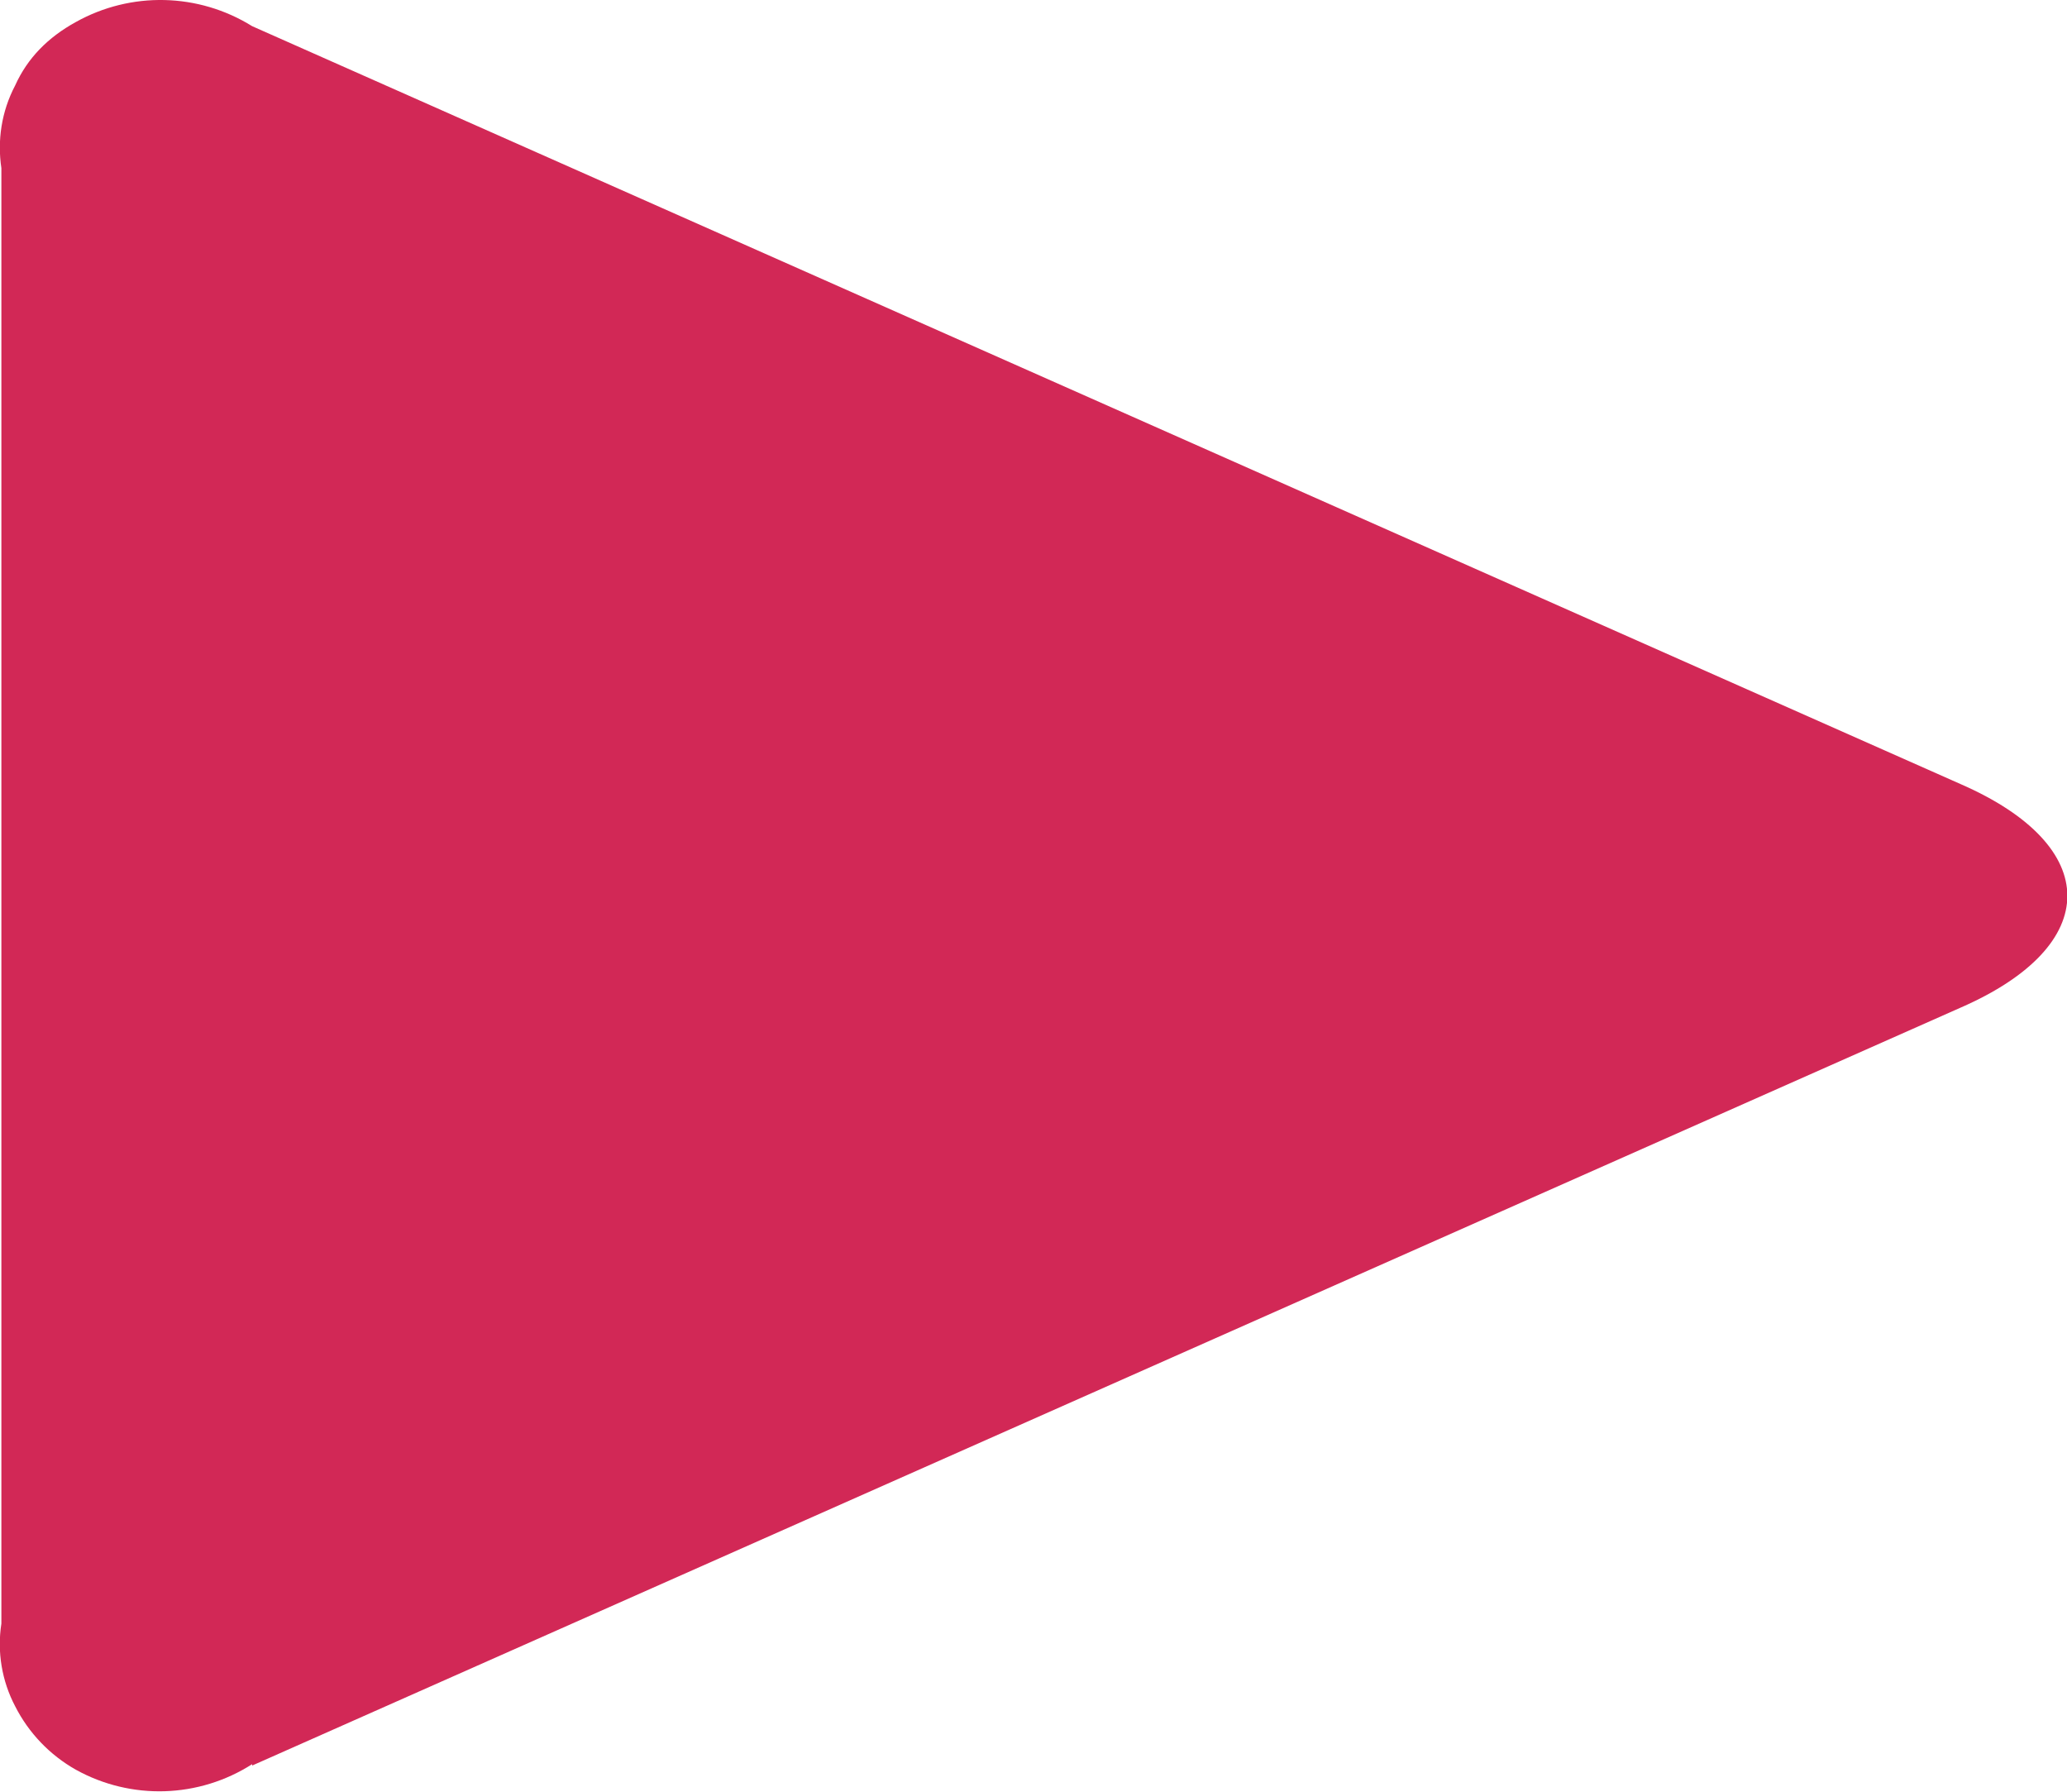
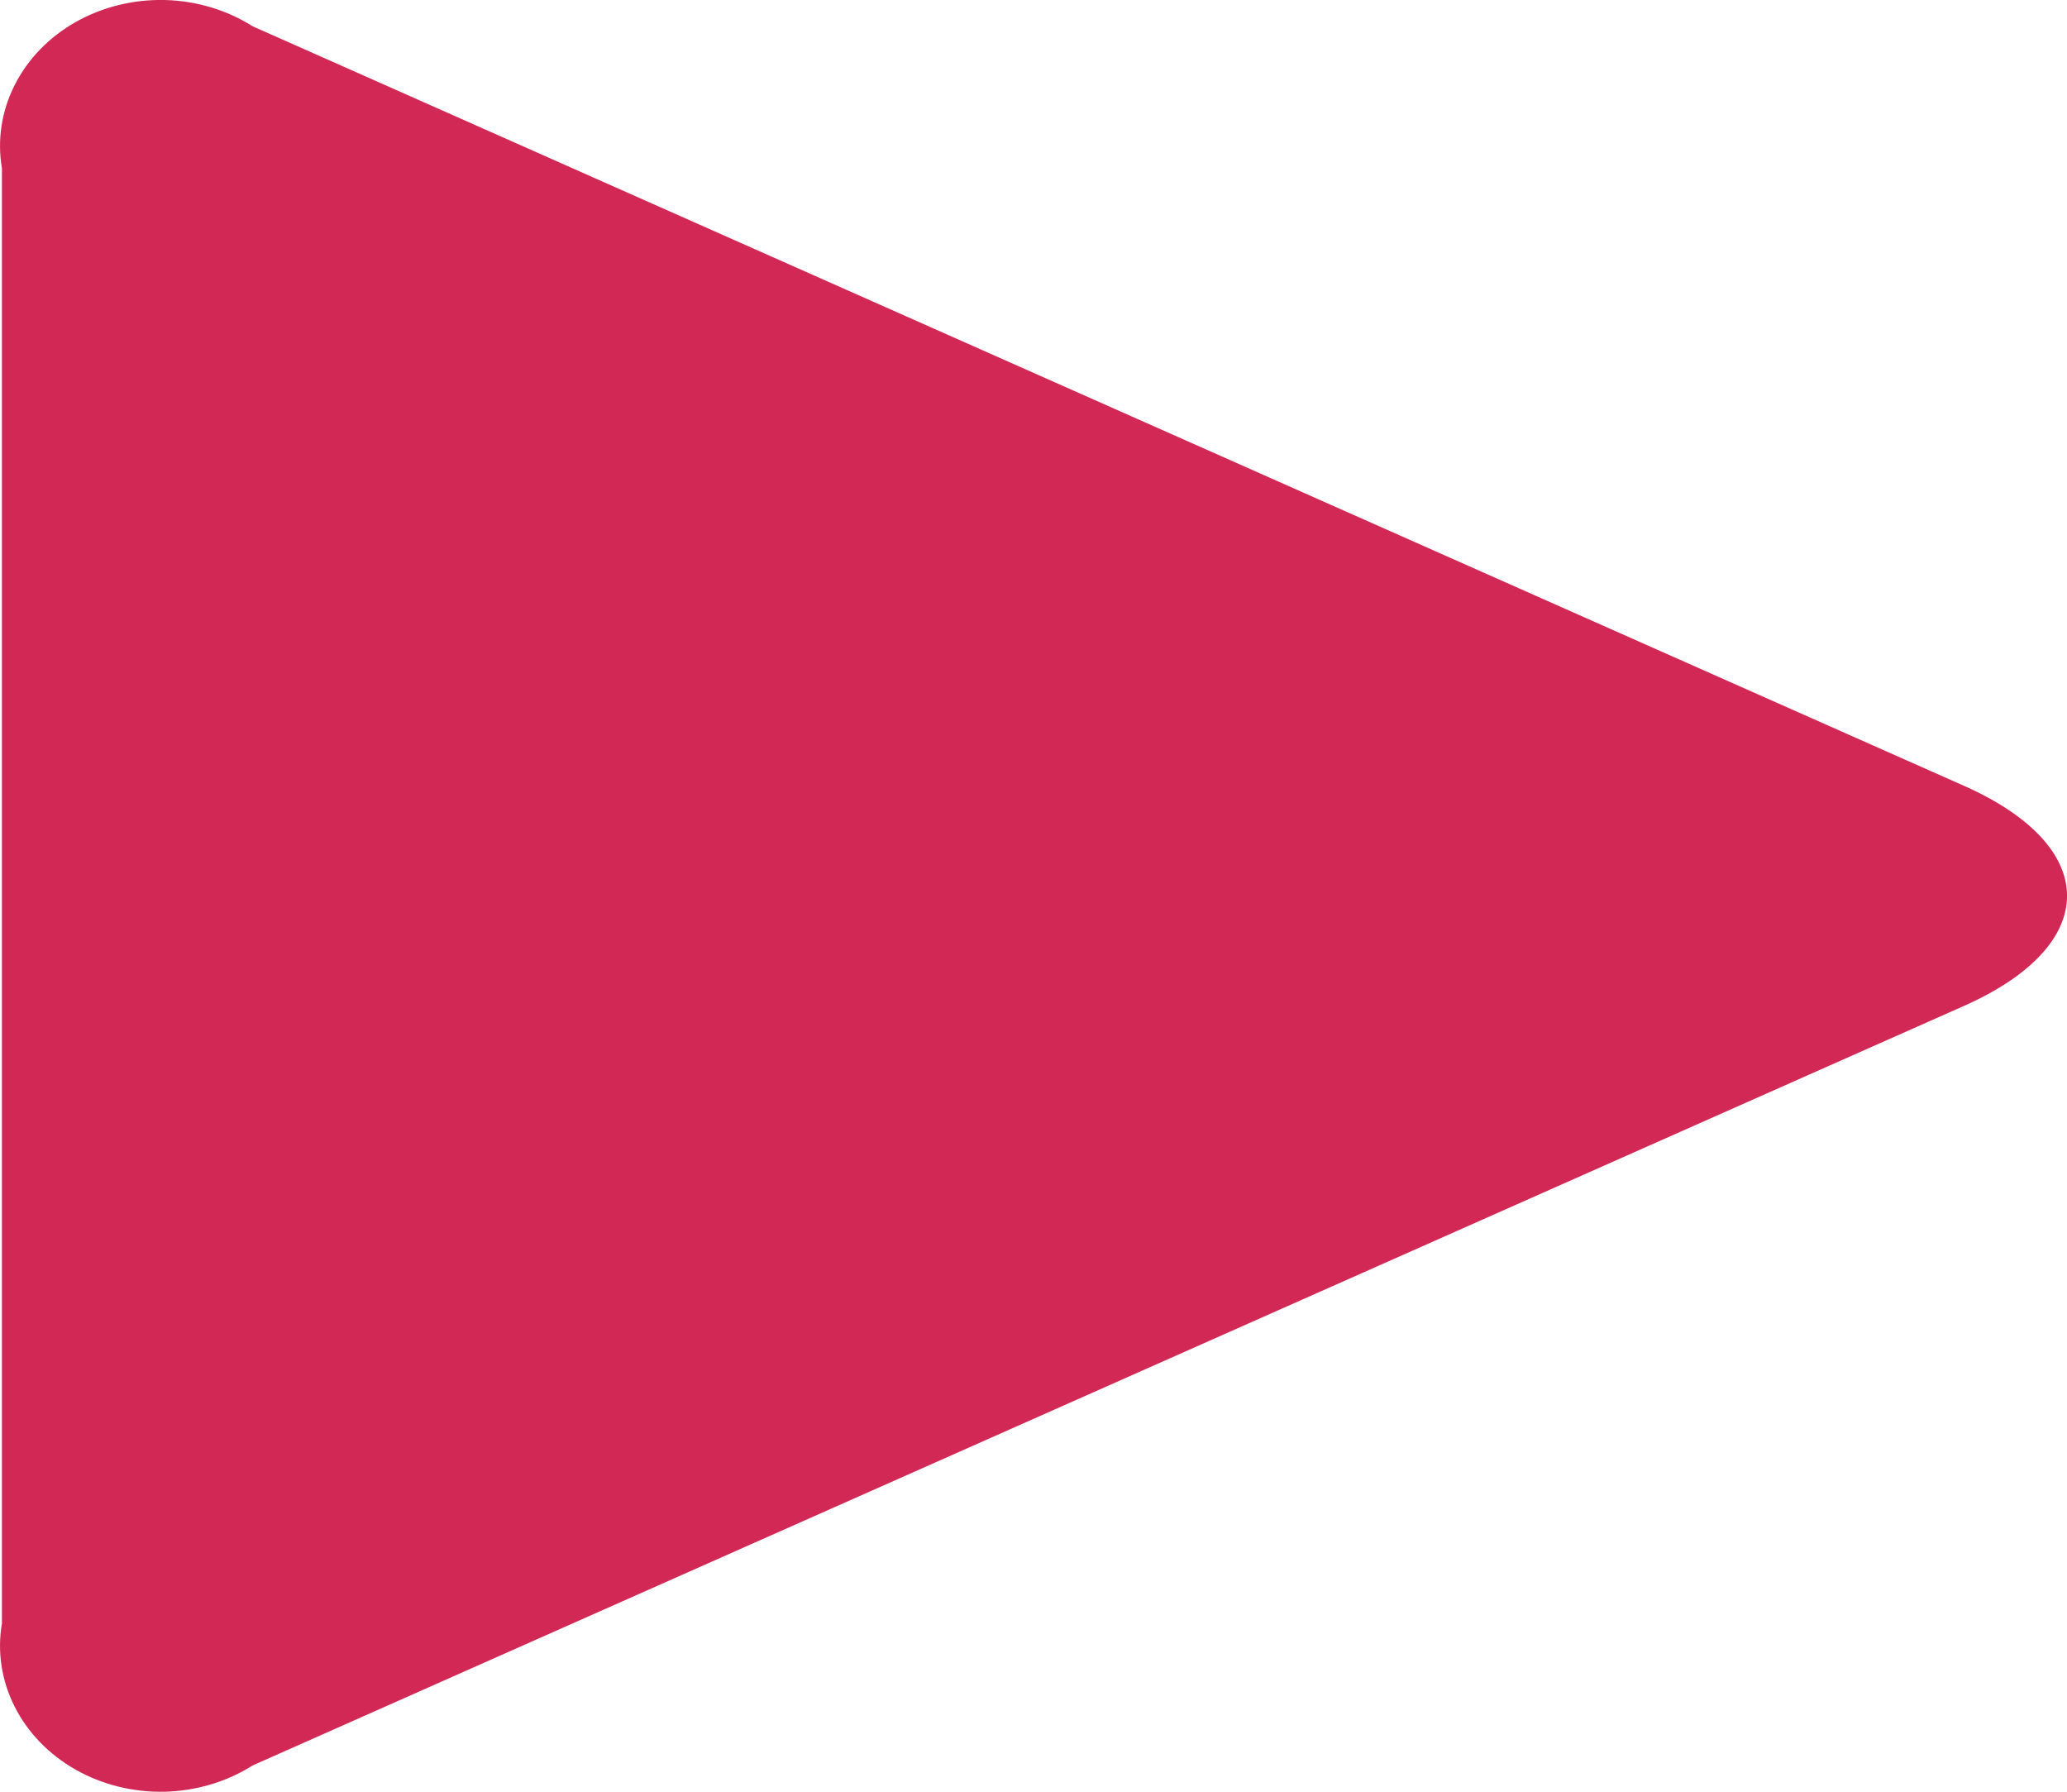
- <svg xmlns="http://www.w3.org/2000/svg" width="15" height="13" fill="none">
-   <path d="M1.83 12.8a1.25 1.25 0 0 1-1.28.04 1.1 1.1 0 0 1-.44-.46.97.97 0 0 1-.1-.6V1.22c-.03-.2 0-.41.1-.6C.2.42.35.27.55.16a1.26 1.26 0 0 1 1.28.03l12.4 5.5c1.03.45 1.03 1.17 0 1.62l-12.4 5.5Z" fill="#D22856" />
+ <svg xmlns="http://www.w3.org/2000/svg" width="15" height="13" viewBox="0 0 15 13" fill="none">
+   <path d="M1.834 12.809C1.646 12.928 1.425 12.994 1.196 13C0.968 13.005 0.743 12.95 0.549 12.84C0.355 12.73 0.201 12.571 0.106 12.382C0.011 12.194 -0.021 11.984 0.014 11.779V1.221C-0.021 1.016 0.011 0.806 0.106 0.618C0.201 0.429 0.355 0.27 0.549 0.16C0.743 0.05 0.968 -0.005 1.196 0C1.425 0.006 1.646 0.072 1.834 0.191L14.233 5.693C15.256 6.138 15.256 6.862 14.233 7.307L1.834 12.809Z" fill="#D22856" />
</svg>
